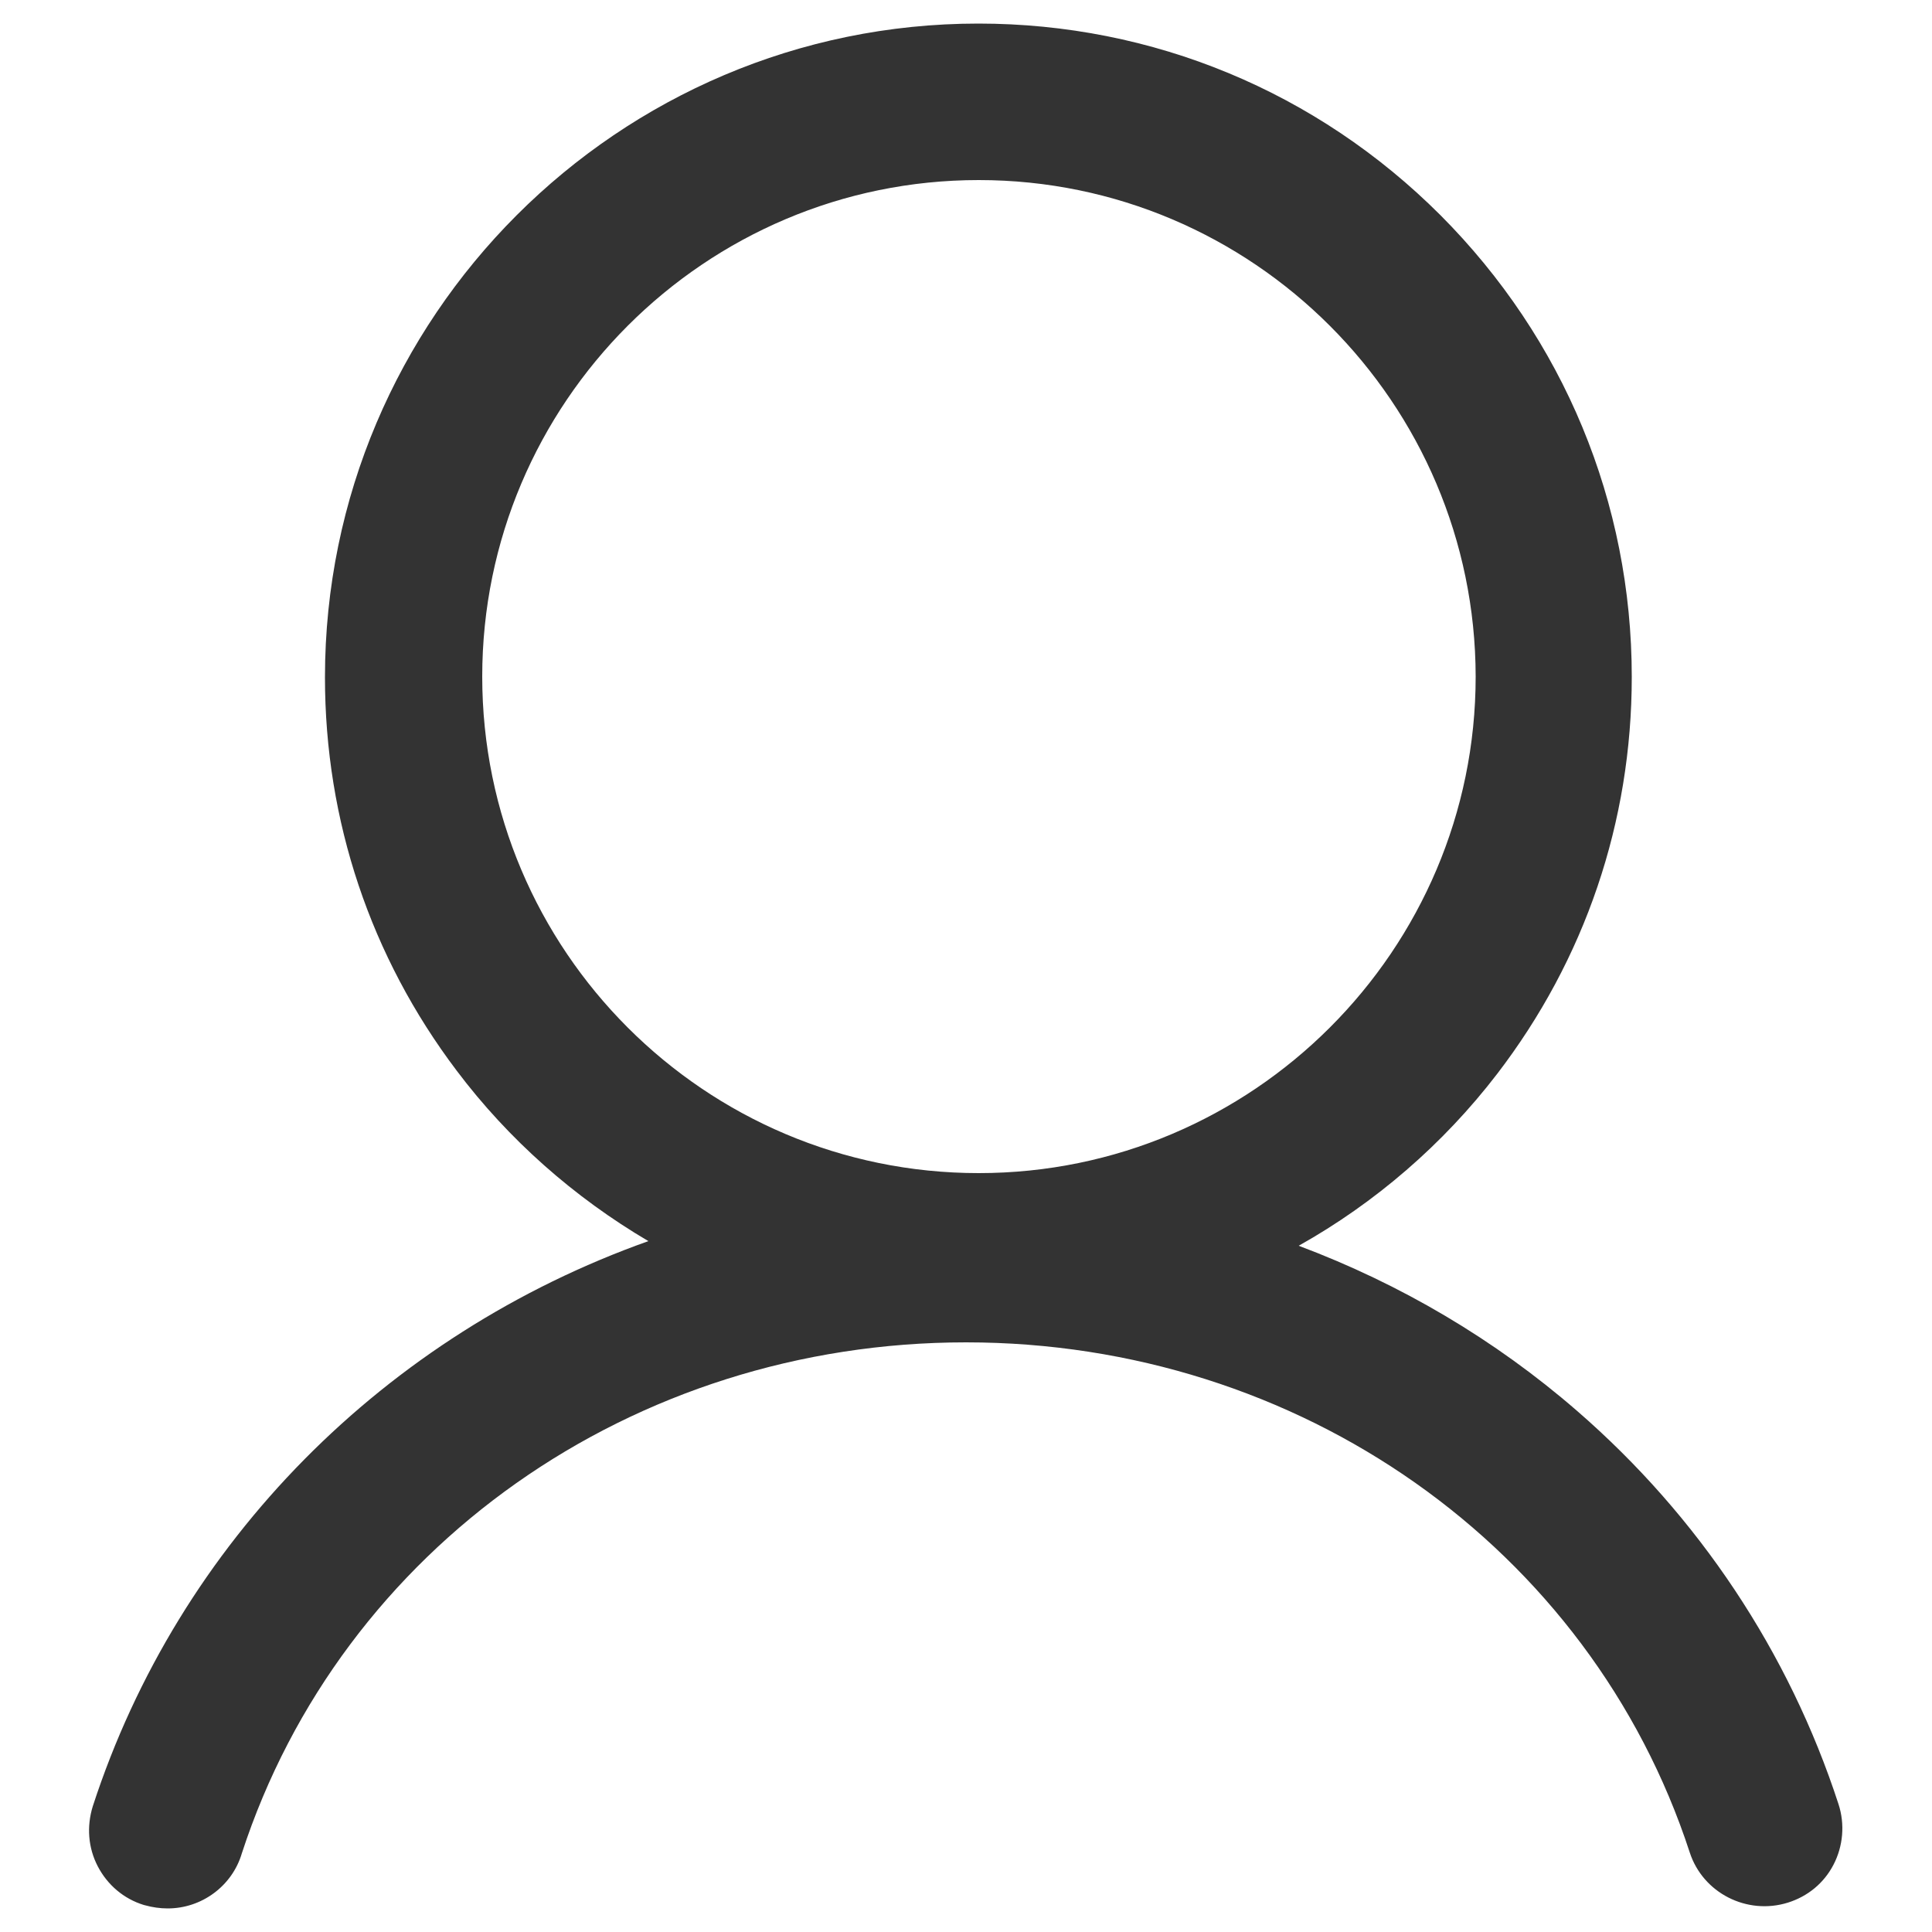
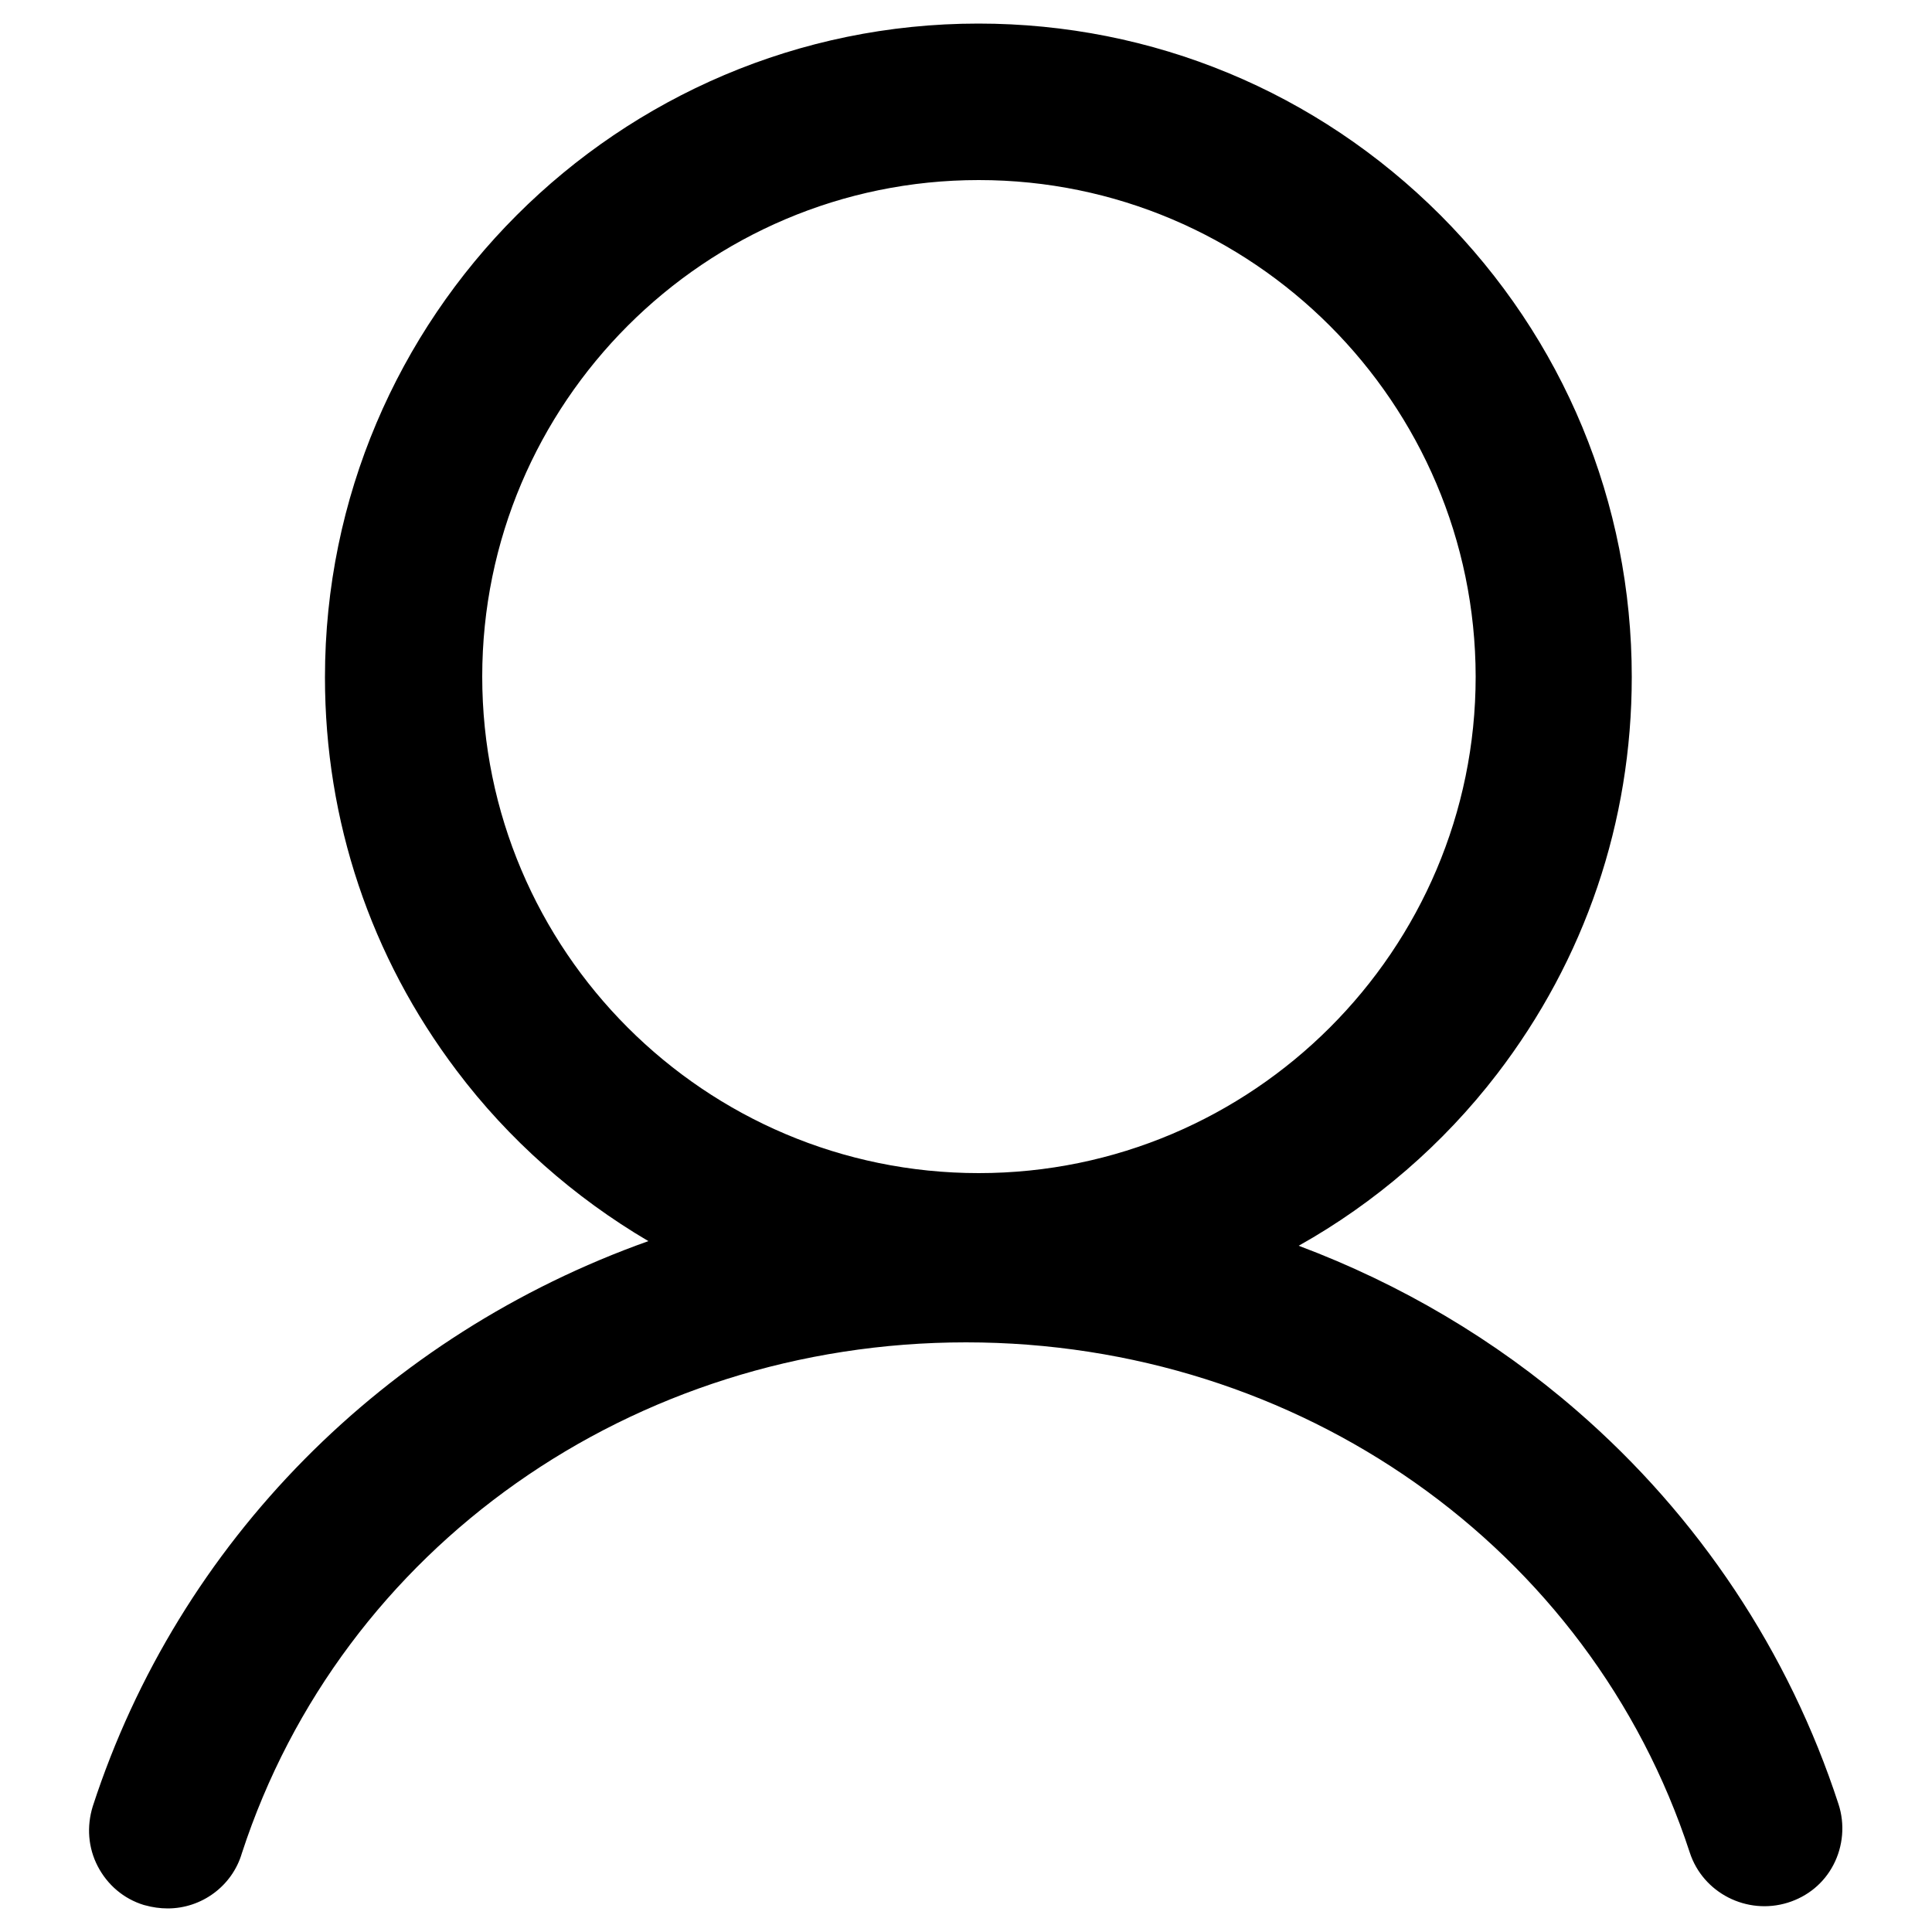
<svg xmlns="http://www.w3.org/2000/svg" version="1.1" id="Layer_1" x="0px" y="0px" viewBox="0 0 500 500" style="enable-background:new 0 0 500 500;" xml:space="preserve">
-   <style type="text/css">
- 	.st0{fill:#333333;}
- </style>
  <g>
    <g>
-       <path class="st0" d="M43.4,493.9c-2,0-4-0.3-5.8-0.8l-0.4-0.1c-5.2-1.6-9.4-5.2-11.9-10c-2.5-4.8-2.9-10.3-1.3-15.5    c22.3-68.6,75.8-122.1,143.8-146.3c-19.2-11.3-36.2-26.3-49.6-44.1c-22.3-29.5-34.1-64.7-34.1-101.8C84.1,82,160,6.1,253.2,6.1    c45.1,0,87.6,17.6,119.6,49.6c31.9,32,49.5,74.4,49.5,119.5c0,37.5-12.1,73.1-34.9,102.8c-13.9,18.1-31.5,33.3-51.3,44.4    c26.4,9.9,50.8,24.3,72,42.7c31.5,27.3,54.9,62.5,67.7,101.8l0,0c1.7,5.2,1.2,10.9-1.3,15.7c-2.5,4.8-6.7,8.2-11.8,9.8    c-10.6,3.3-22-2.5-25.4-13c-25.8-79-101.1-132-187.3-132c-86.3,0-161.6,53.1-187.4,132.2C60.1,488.1,52.2,493.9,43.4,493.9z     M463,471.2C463,471.2,463,471.2,463,471.2C463,471.2,463,471.2,463,471.2z M253.3,46.6c-70.9,0-128.5,57.7-128.5,128.5    c0,70.9,57.6,128.5,128.5,128.5c70.9,0,128.6-57.7,128.6-128.5C381.8,104.3,324.2,46.6,253.3,46.6z" />
+       <path d="M43.4,493.9c-2,0-4-0.3-5.8-0.8l-0.4-0.1c-5.2-1.6-9.4-5.2-11.9-10c-2.5-4.8-2.9-10.3-1.3-15.5    c22.3-68.6,75.8-122.1,143.8-146.3c-19.2-11.3-36.2-26.3-49.6-44.1c-22.3-29.5-34.1-64.7-34.1-101.8C84.1,82,160,6.1,253.2,6.1    c45.1,0,87.6,17.6,119.6,49.6c31.9,32,49.5,74.4,49.5,119.5c0,37.5-12.1,73.1-34.9,102.8c-13.9,18.1-31.5,33.3-51.3,44.4    c26.4,9.9,50.8,24.3,72,42.7c31.5,27.3,54.9,62.5,67.7,101.8l0,0c1.7,5.2,1.2,10.9-1.3,15.7c-2.5,4.8-6.7,8.2-11.8,9.8    c-10.6,3.3-22-2.5-25.4-13c-25.8-79-101.1-132-187.3-132c-86.3,0-161.6,53.1-187.4,132.2C60.1,488.1,52.2,493.9,43.4,493.9z     M463,471.2C463,471.2,463,471.2,463,471.2C463,471.2,463,471.2,463,471.2z M253.3,46.6c-70.9,0-128.5,57.7-128.5,128.5    c0,70.9,57.6,128.5,128.5,128.5c70.9,0,128.6-57.7,128.6-128.5C381.8,104.3,324.2,46.6,253.3,46.6z" />
    </g>
  </g>
</svg>
